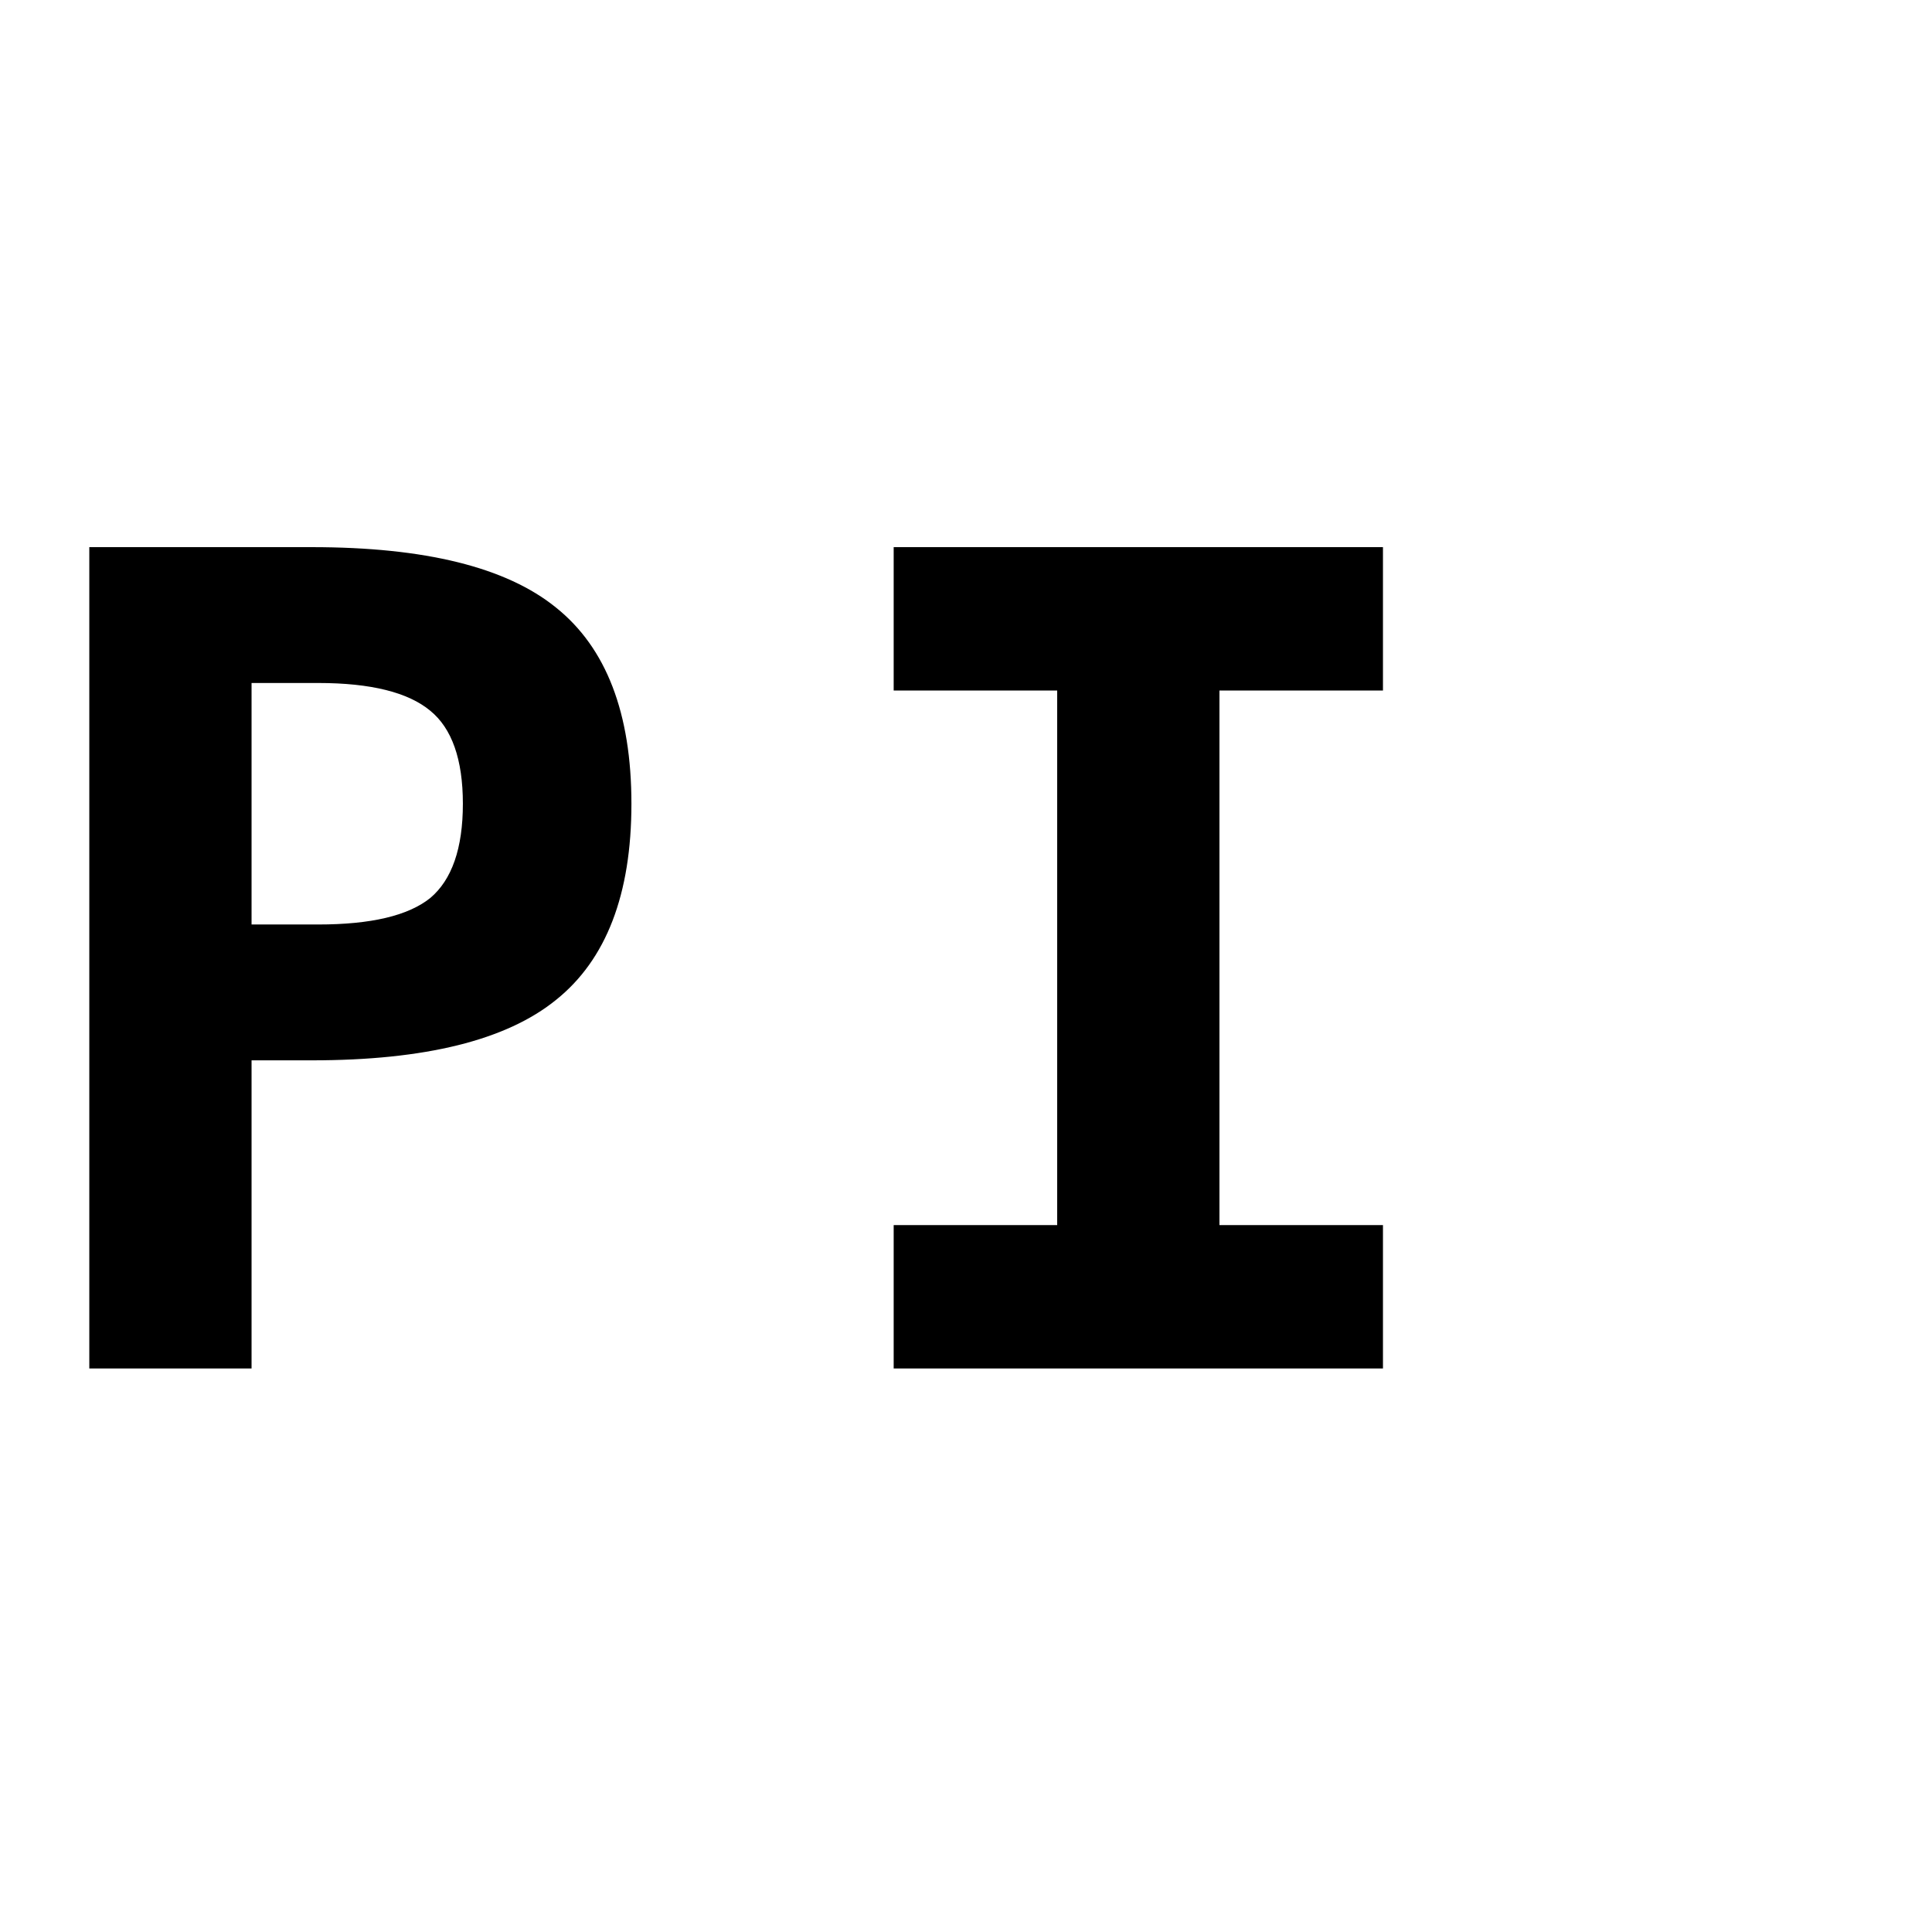
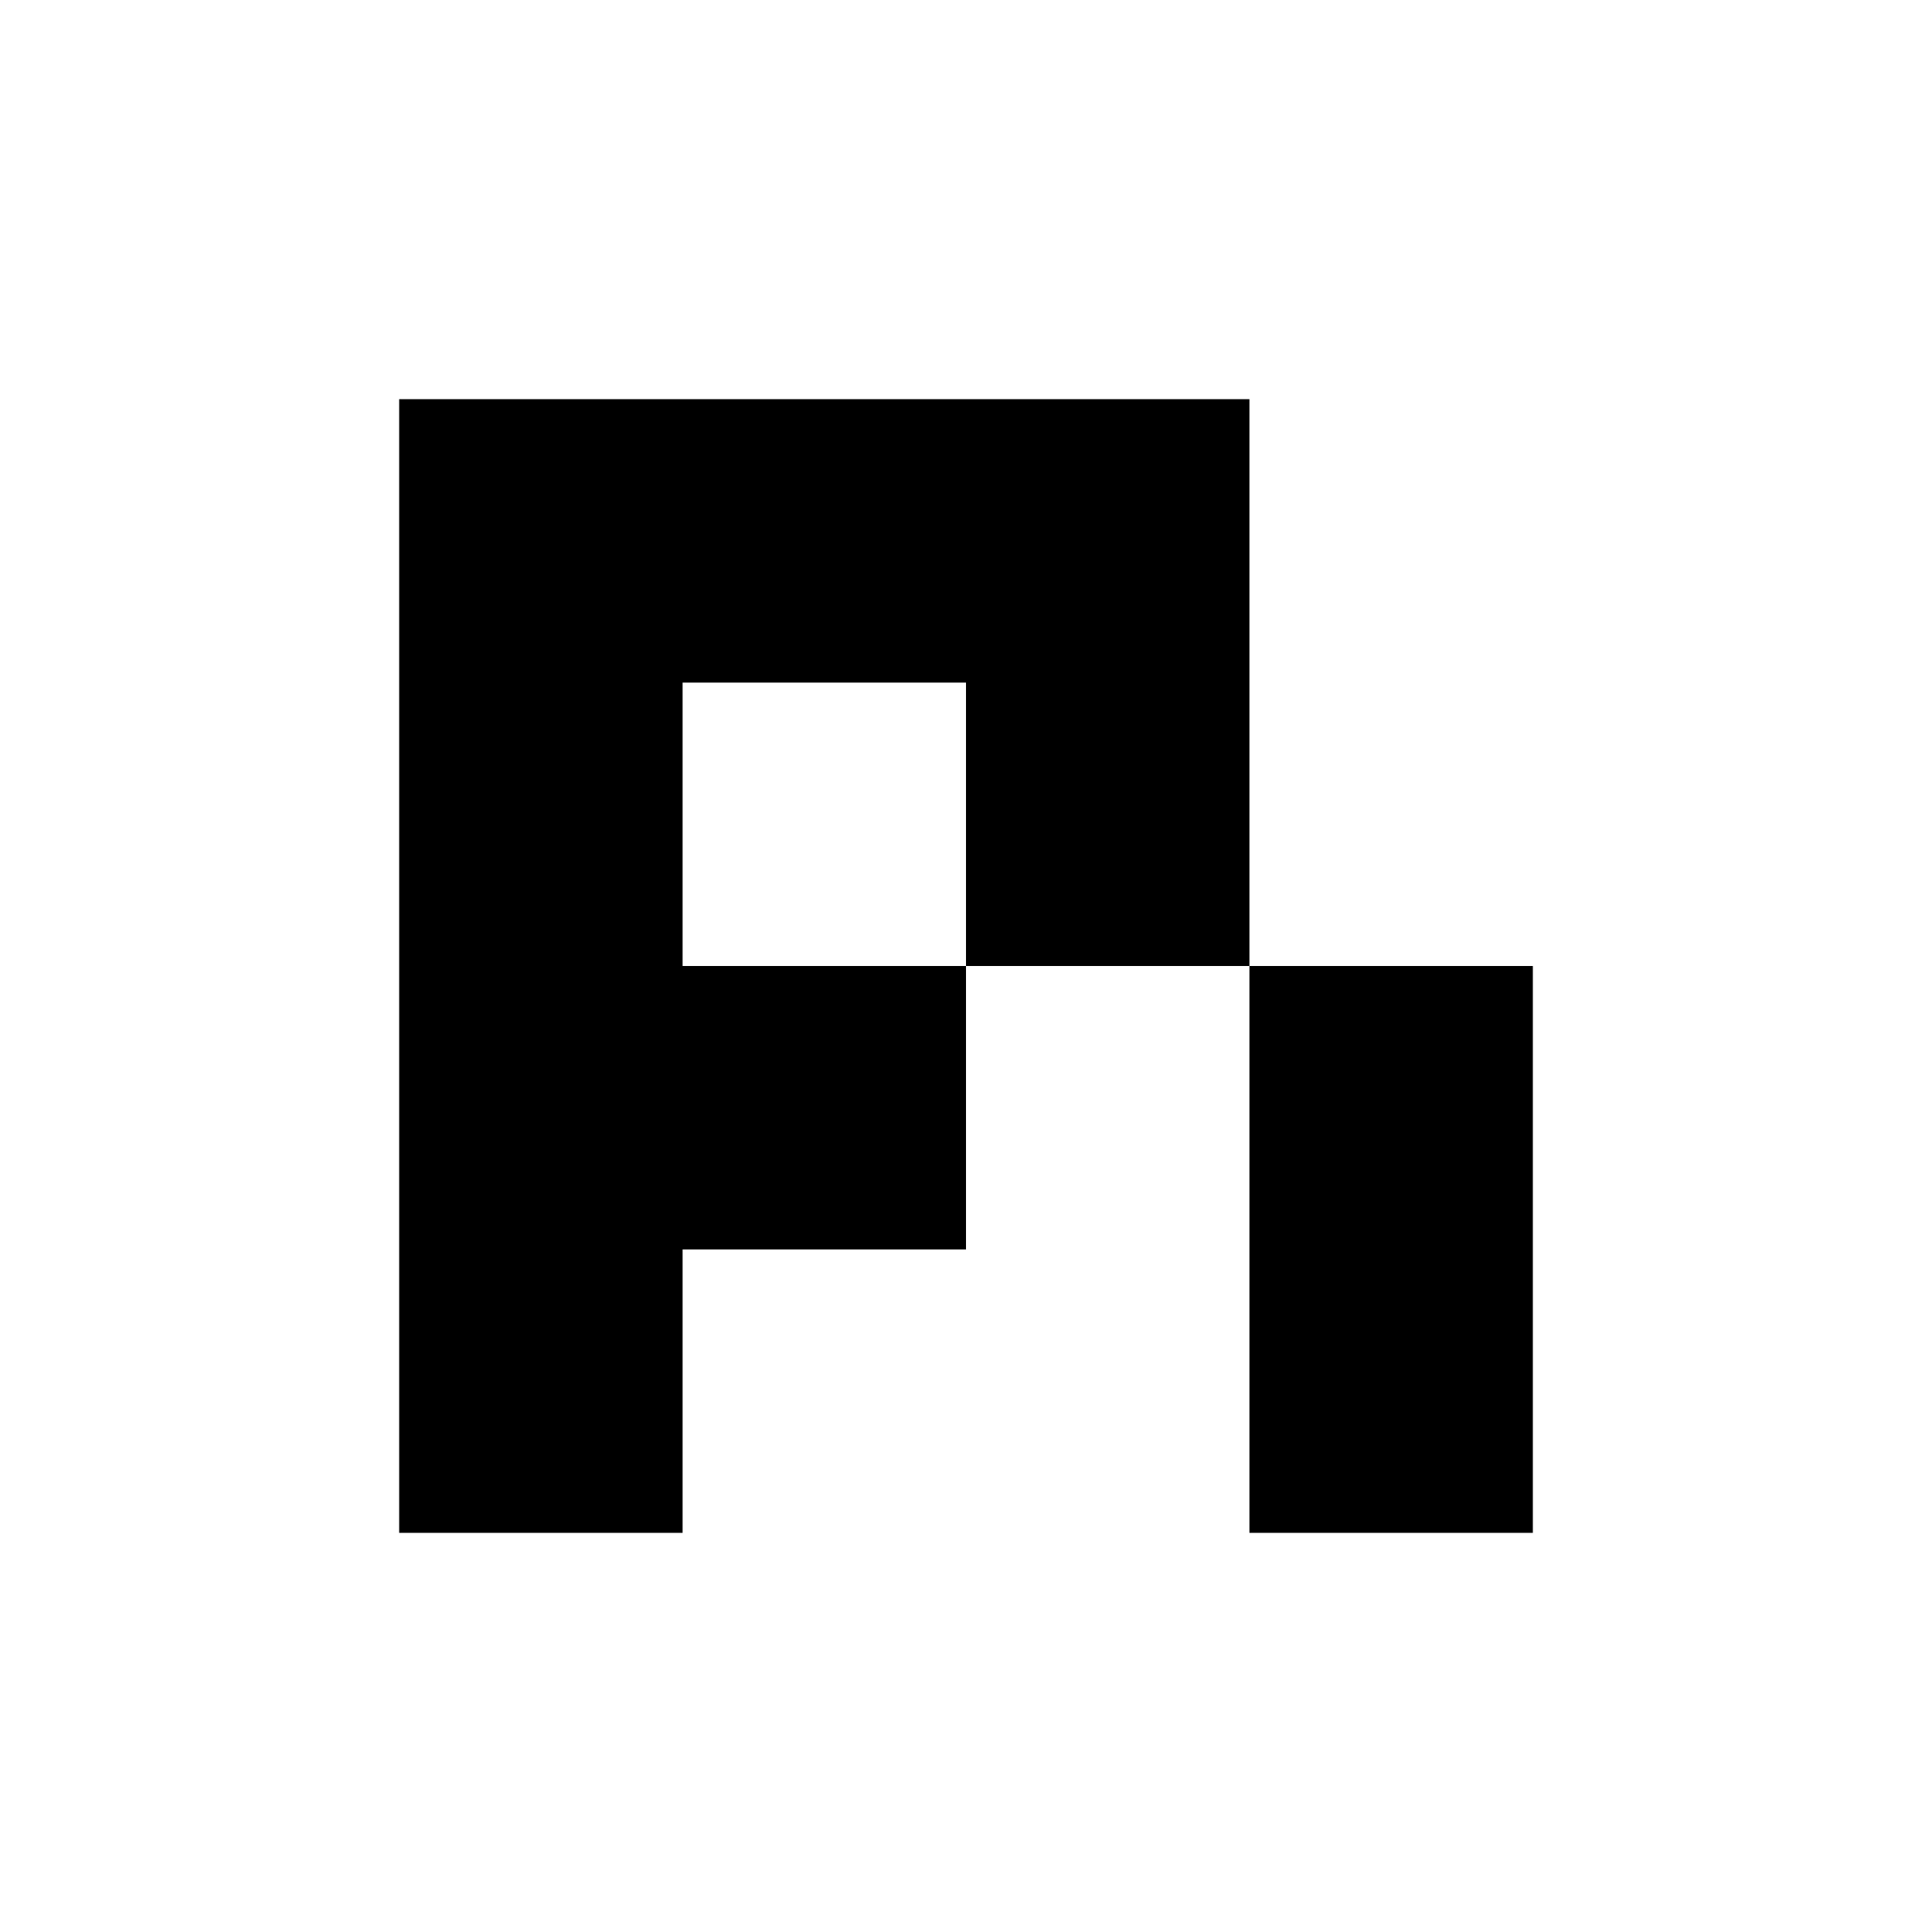
- <svg xmlns="http://www.w3.org/2000/svg" viewBox="0 0 24 24" width="24" height="24" role="img" aria-label="PI">
-   <text x="0" y="17" font-family="ui-monospace,SFMono-Regular,Menlo,Consolas,monospace" font-size="14" font-weight="700" letter-spacing="1.5" fill="currentColor">PI</text>
+ <svg xmlns="http://www.w3.org/2000/svg" viewBox="0 0 800 800">
+   <path fill="currentColor" fill-rule="evenodd" d="     M165.29 165.29     H517.36     V400     H400     V517.36     H282.65     V634.72     H165.29     Z     M282.65 282.65     V400     H400     V282.65     Z   " />
+   <path fill="currentColor" d="M517.36 400 H634.72 V634.72 H517.36 Z" />
</svg>
